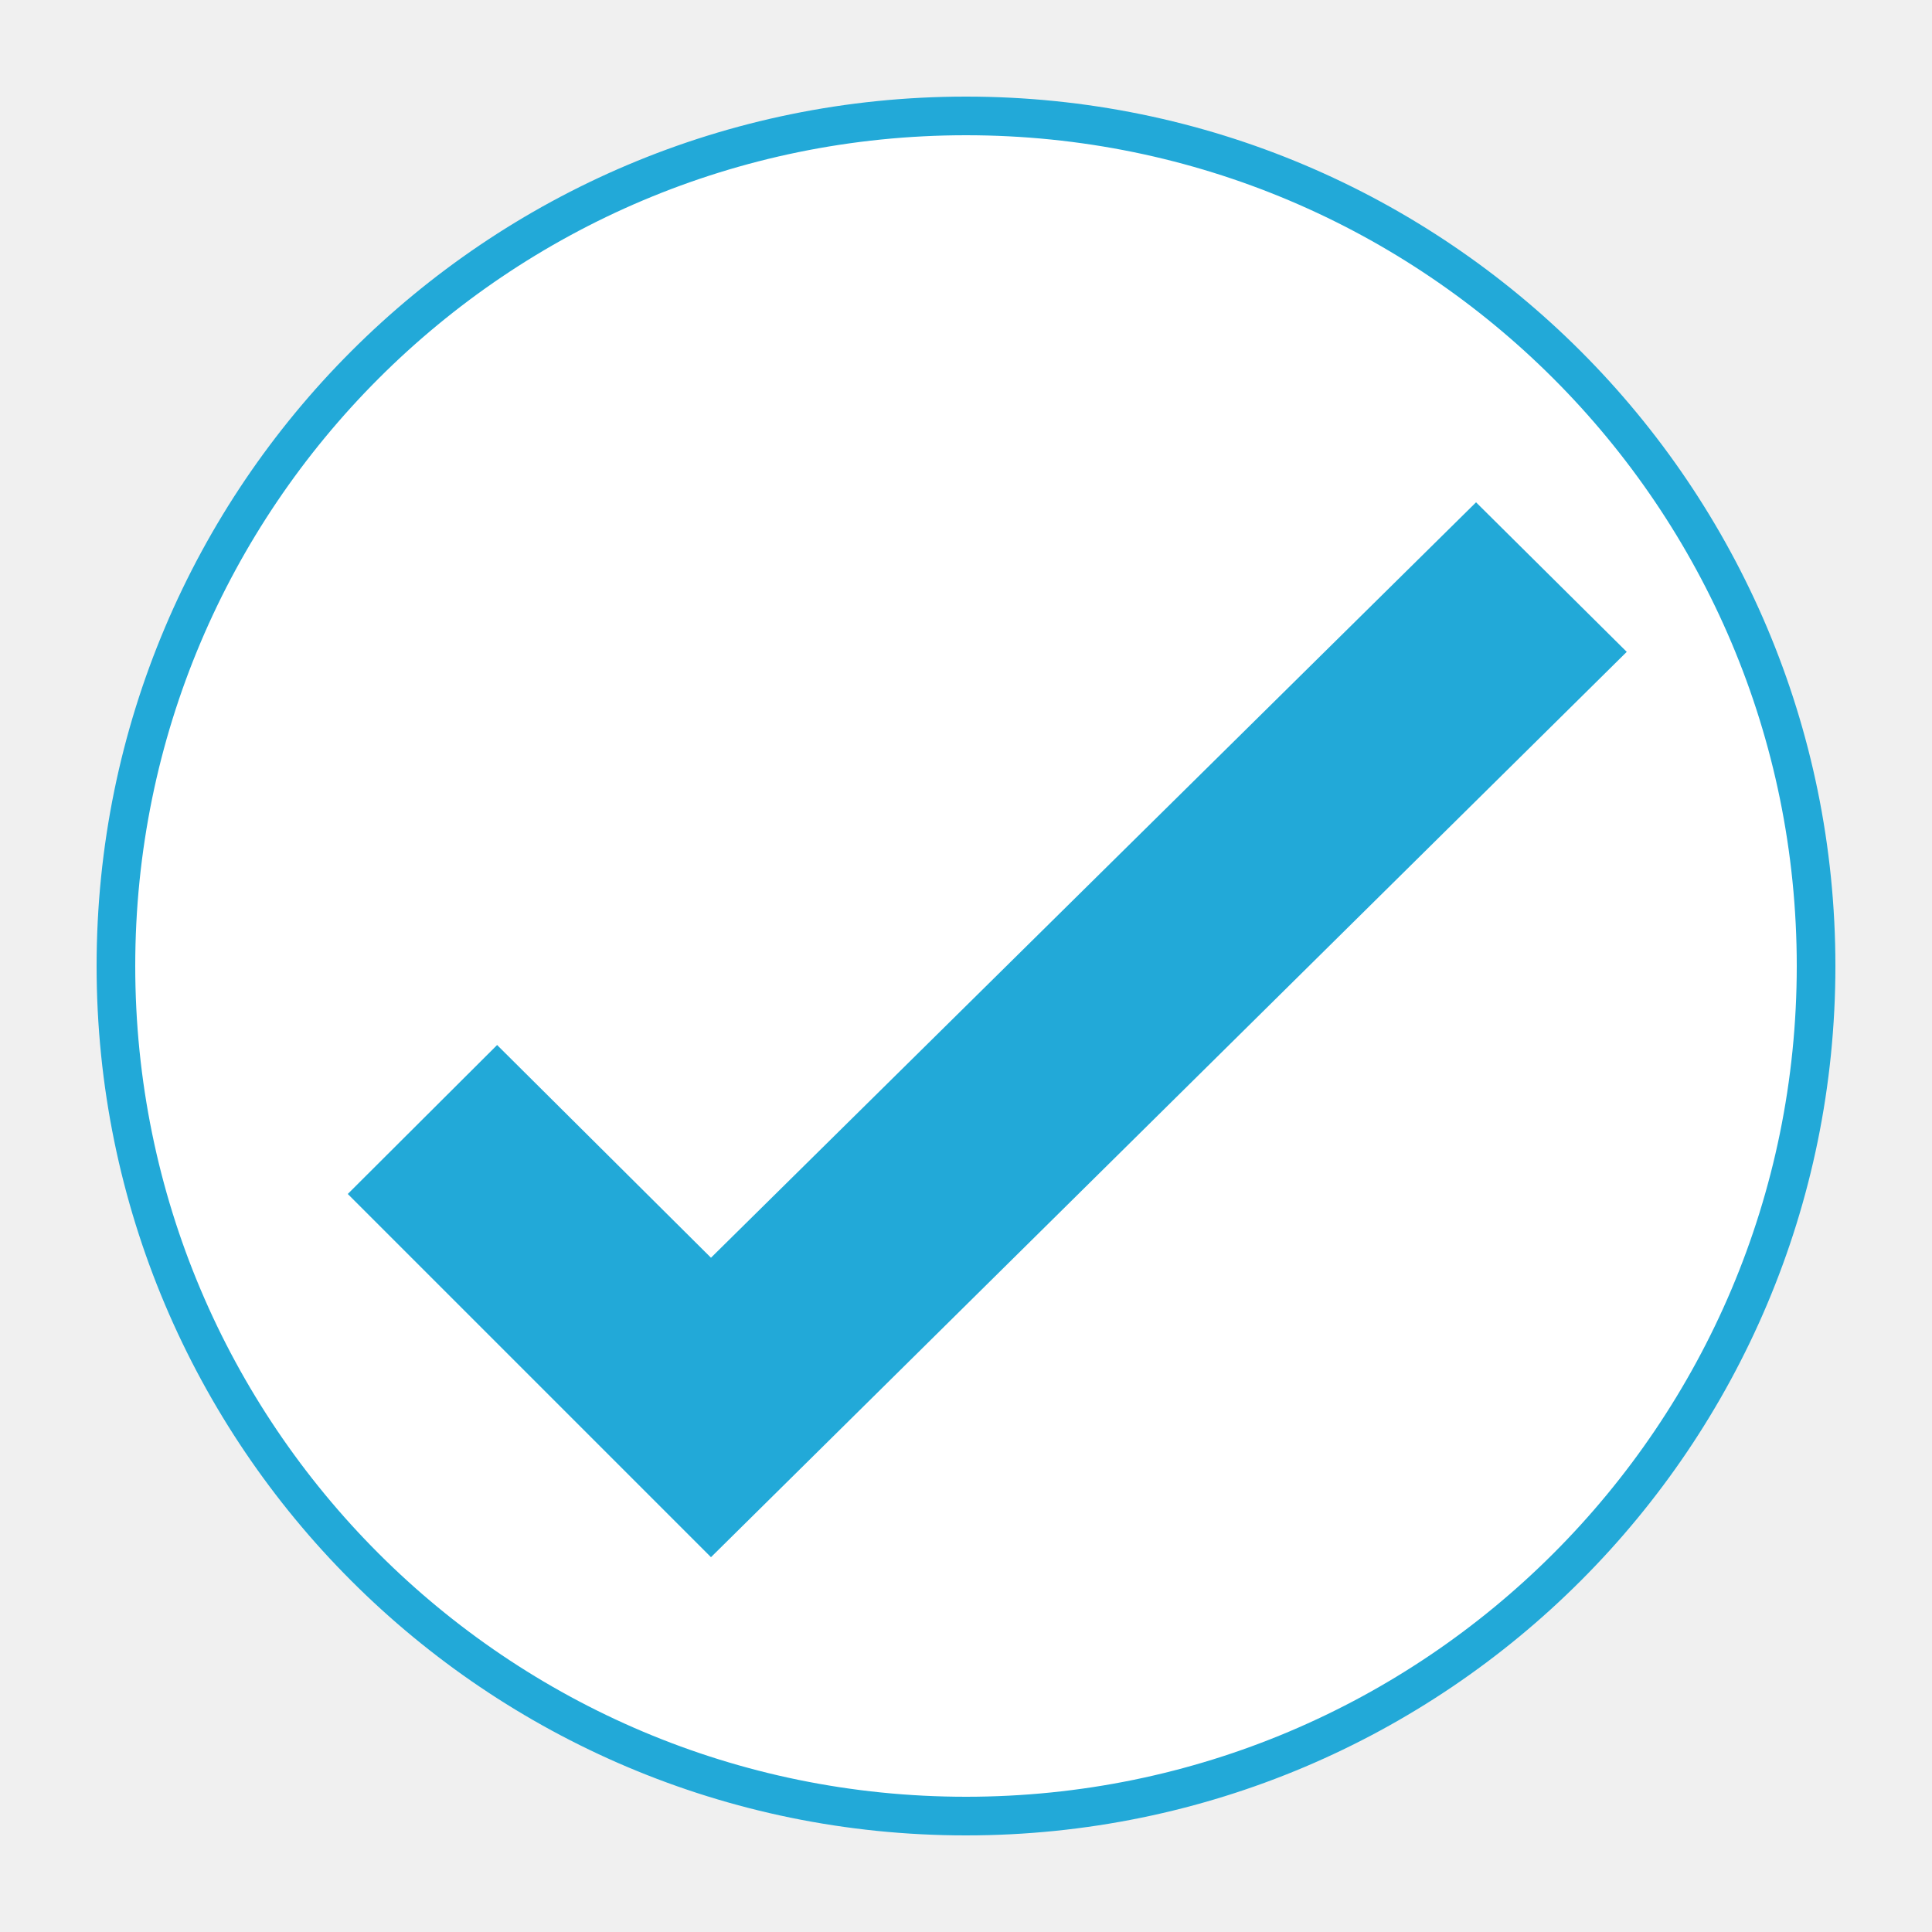
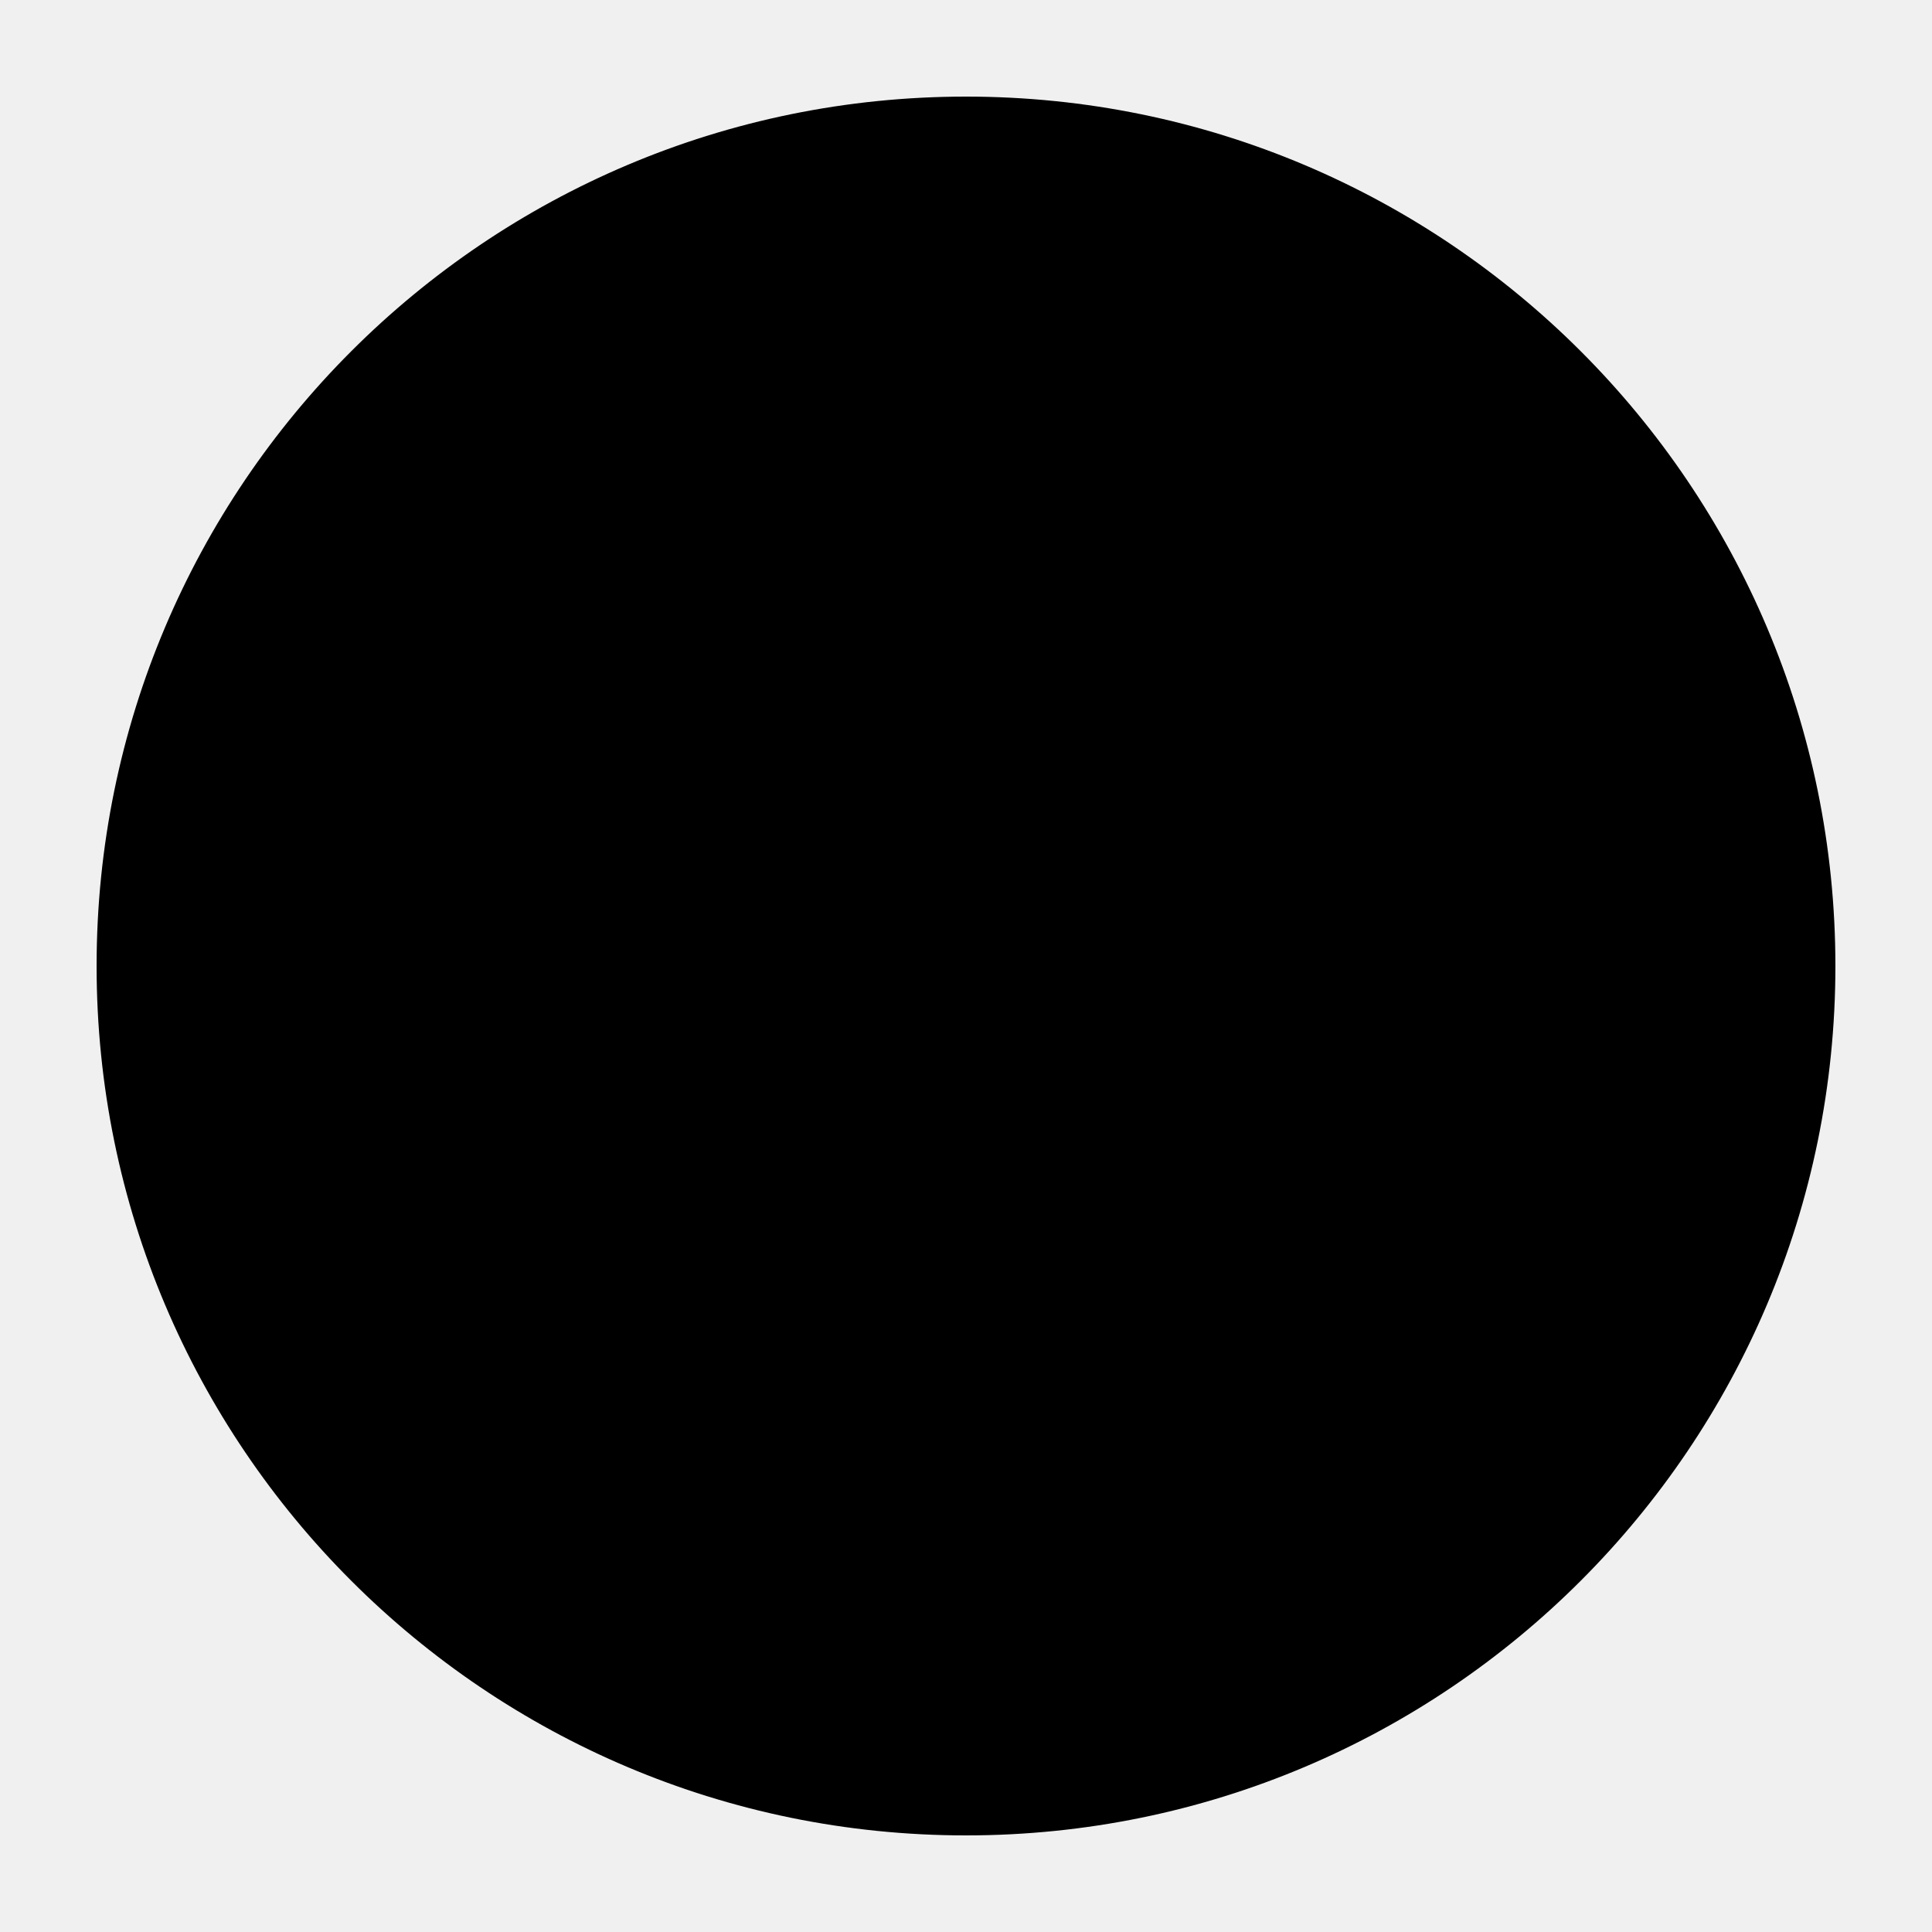
<svg xmlns="http://www.w3.org/2000/svg" width="50" height="50" viewBox="0 0 50 50">
  <g fill-rule="evenodd" transform="translate(3 3)">
-     <circle cx="22" cy="22" r="22" stroke="#22a9d8" fill="#fff" />
-     <path fill="#22a9d8" fill-rule="nonzero" d="M9.87 24.04L6 27.9l9.4 9.4 23.7-23.43L35.2 10 15.4 29.55l-5.53-5.5" />
+     <circle cx="22" cy="22" r="22" stroke="currentColor" />
+     <path fill="currentColor" fill-rule="nonzero" d="M9.87 24.04L6 27.9l9.4 9.4 23.7-23.43L35.2 10 15.4 29.55l-5.53-5.5" />
  </g>
</svg>
